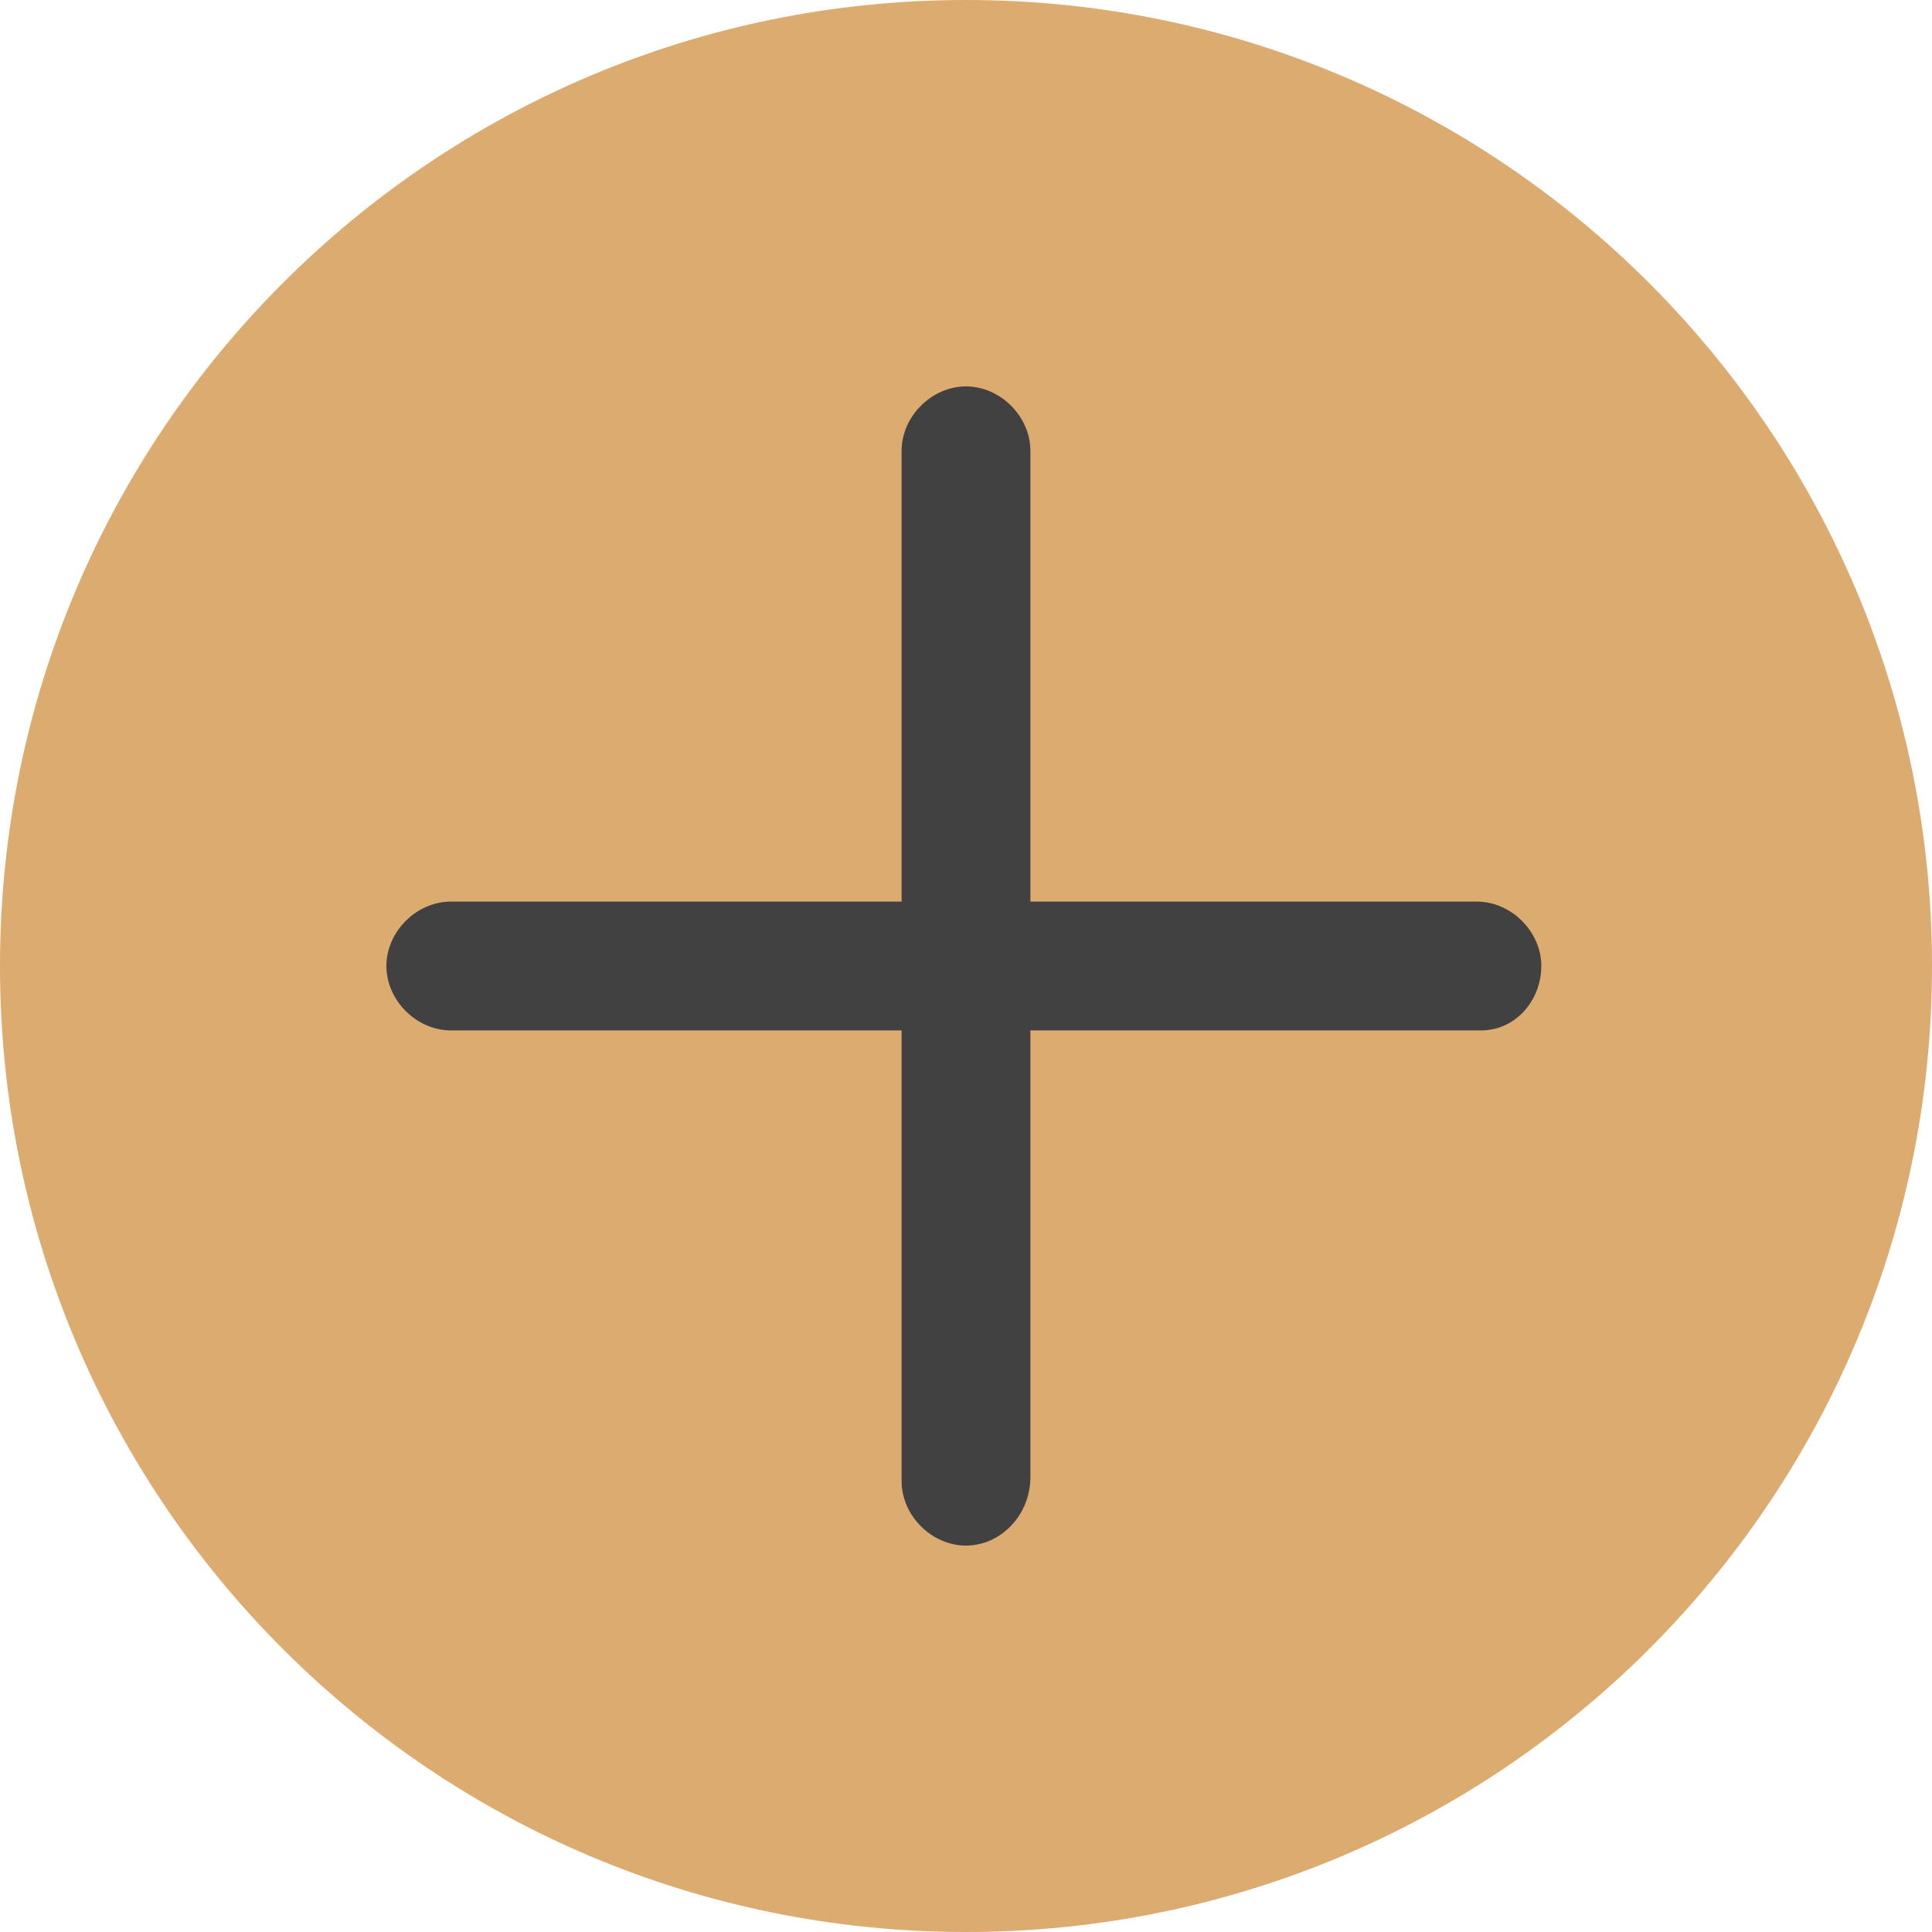
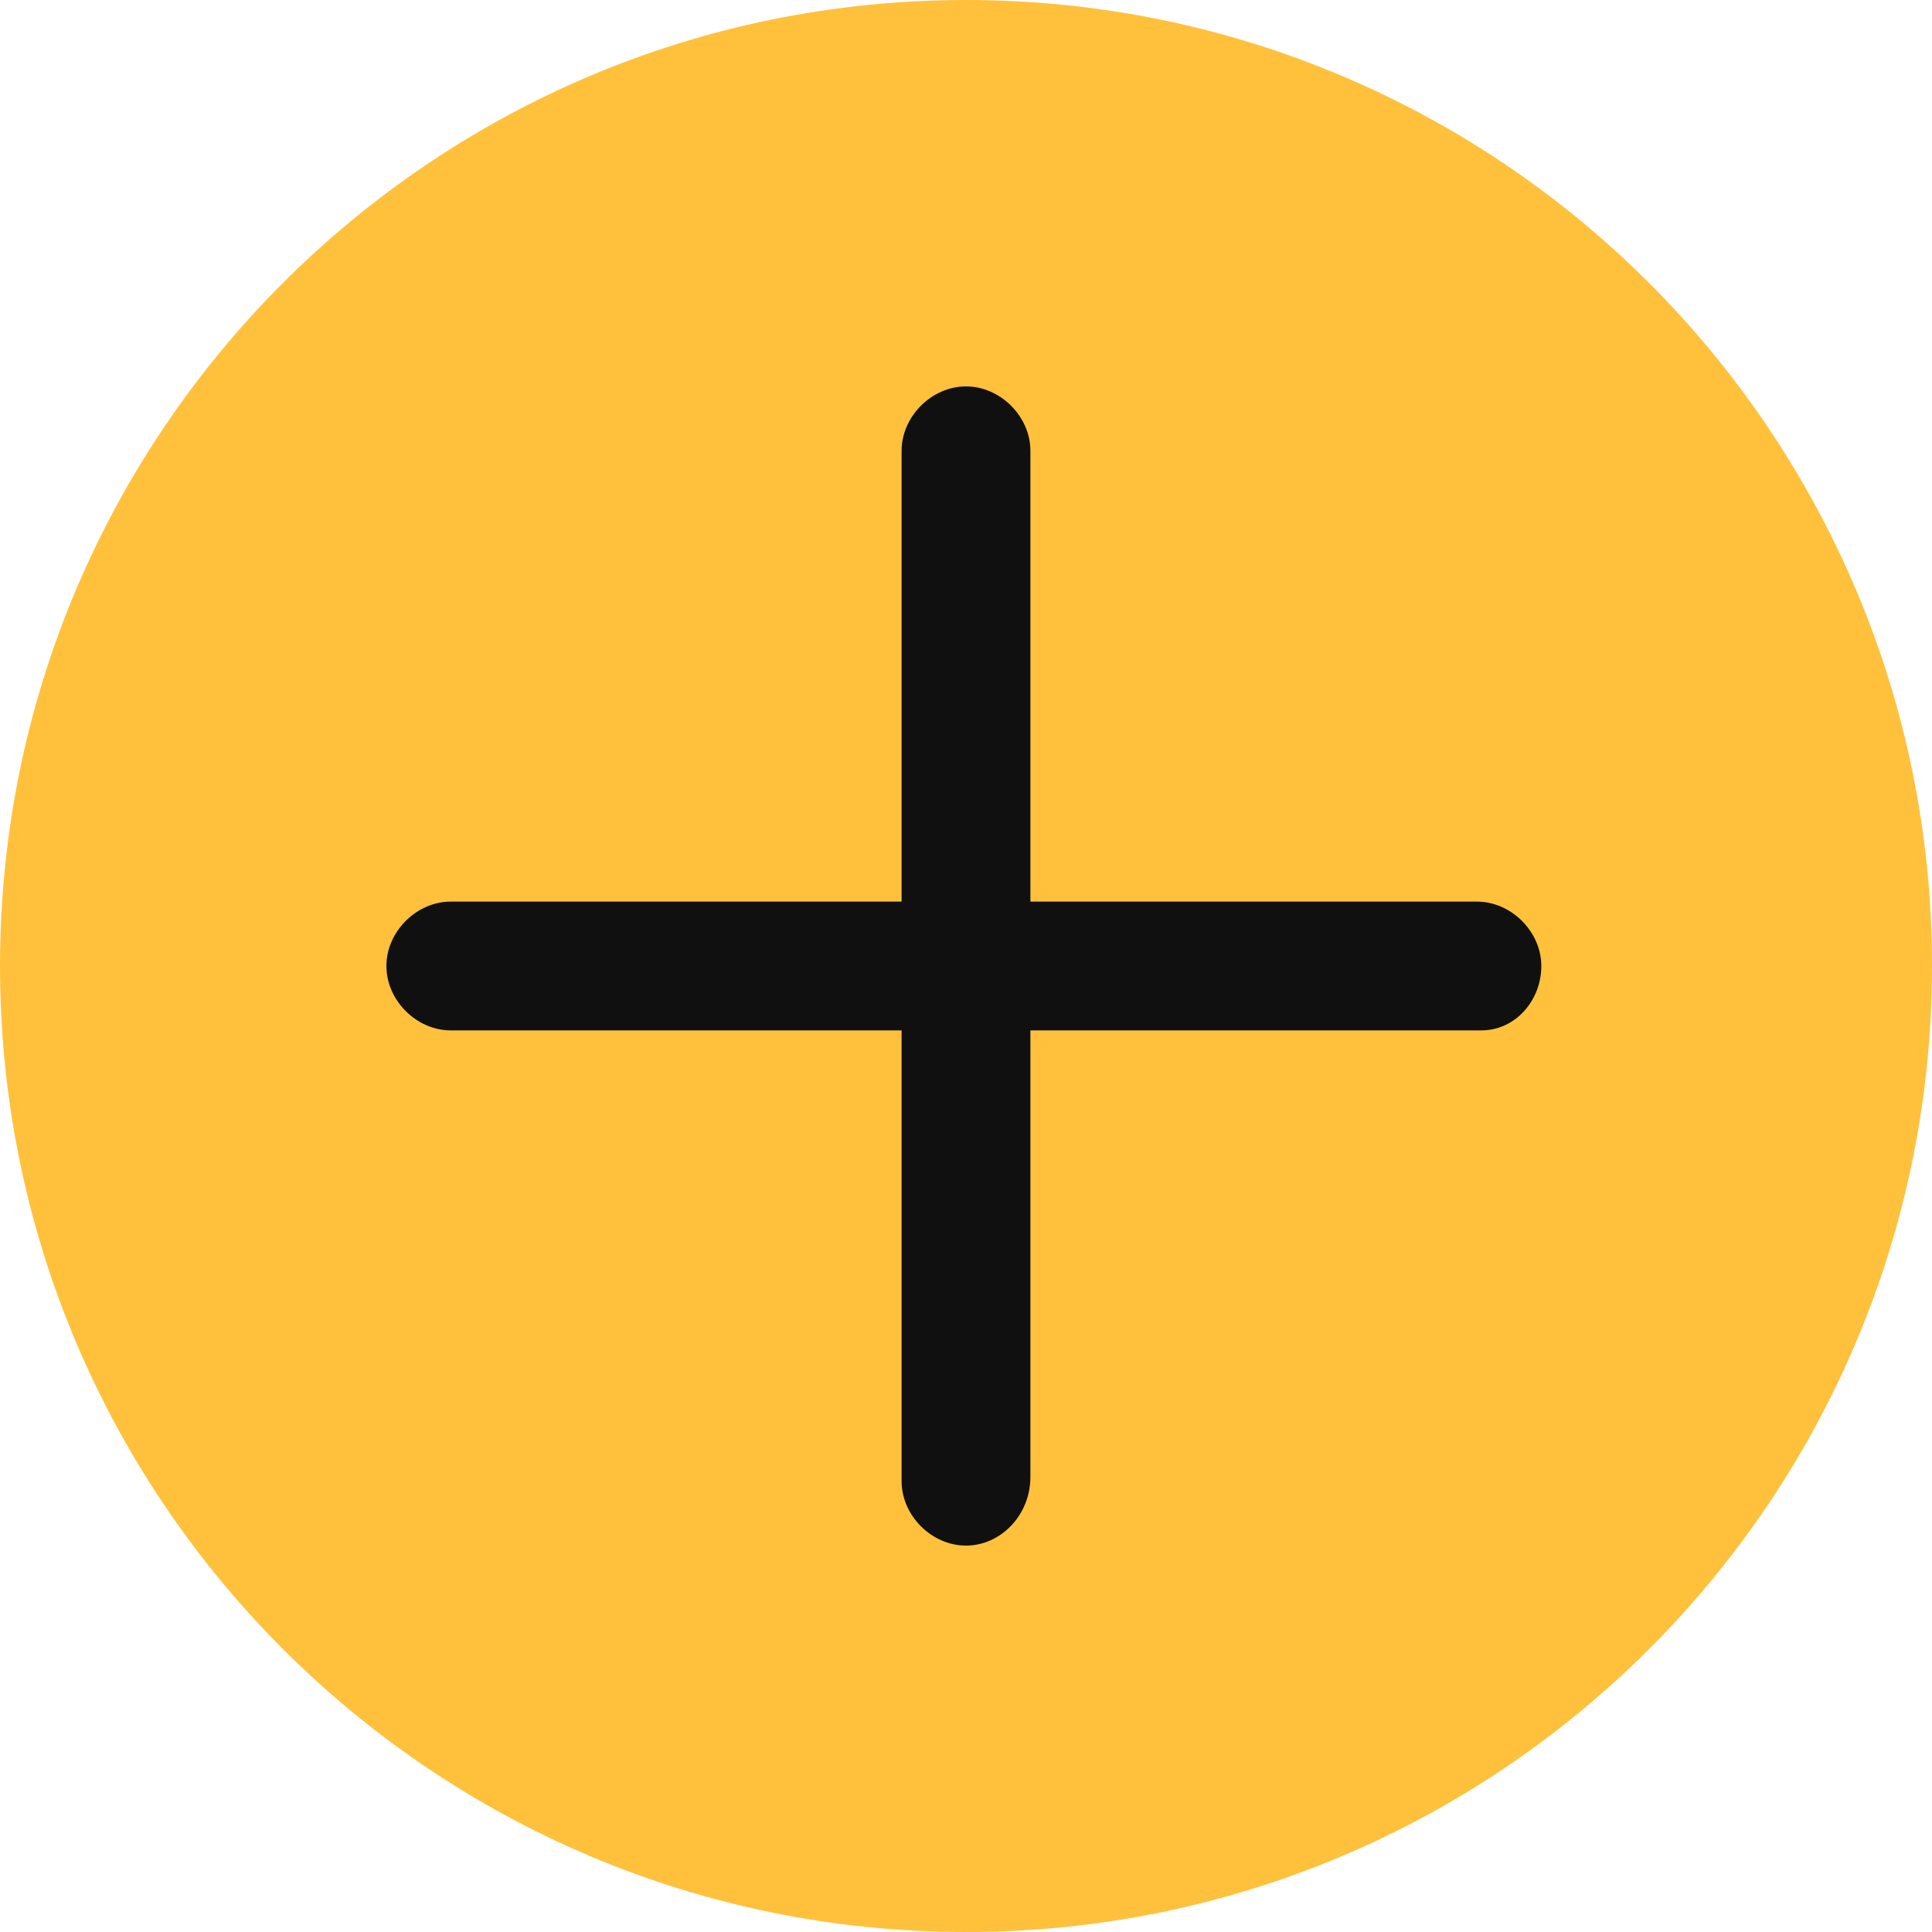
<svg xmlns="http://www.w3.org/2000/svg" version="1.1" id="圖層_1" x="0px" y="0px" viewBox="0 0 45 45" style="enable-background:new 0 0 45 45;" xml:space="preserve">
  <style type="text/css">
- 	.st0{fill:#dcab70;}
- 	.st1{fill:#414141;}
+ 	.st0{fill:#ffc13c;}
+ 	.st1{fill:#101010;}
</style>
  <g>
    <g>
      <circle class="st0" cx="22.5" cy="22.5" r="22.5" />
      <path class="st1" d="M34.5,24H10.5C9.7,24,9,23.3,9,22.5S9.7,21,10.5,21h23.9c0.8,0,1.5,0.7,1.5,1.5S35.3,24,34.5,24z" />
      <path class="st1" d="M22.5,36c-0.8,0-1.5-0.7-1.5-1.5V10.5C21,9.7,21.7,9,22.5,9S24,9.7,24,10.5v23.9C24,35.3,23.3,36,22.5,36z" />
    </g>
  </g>
</svg>
